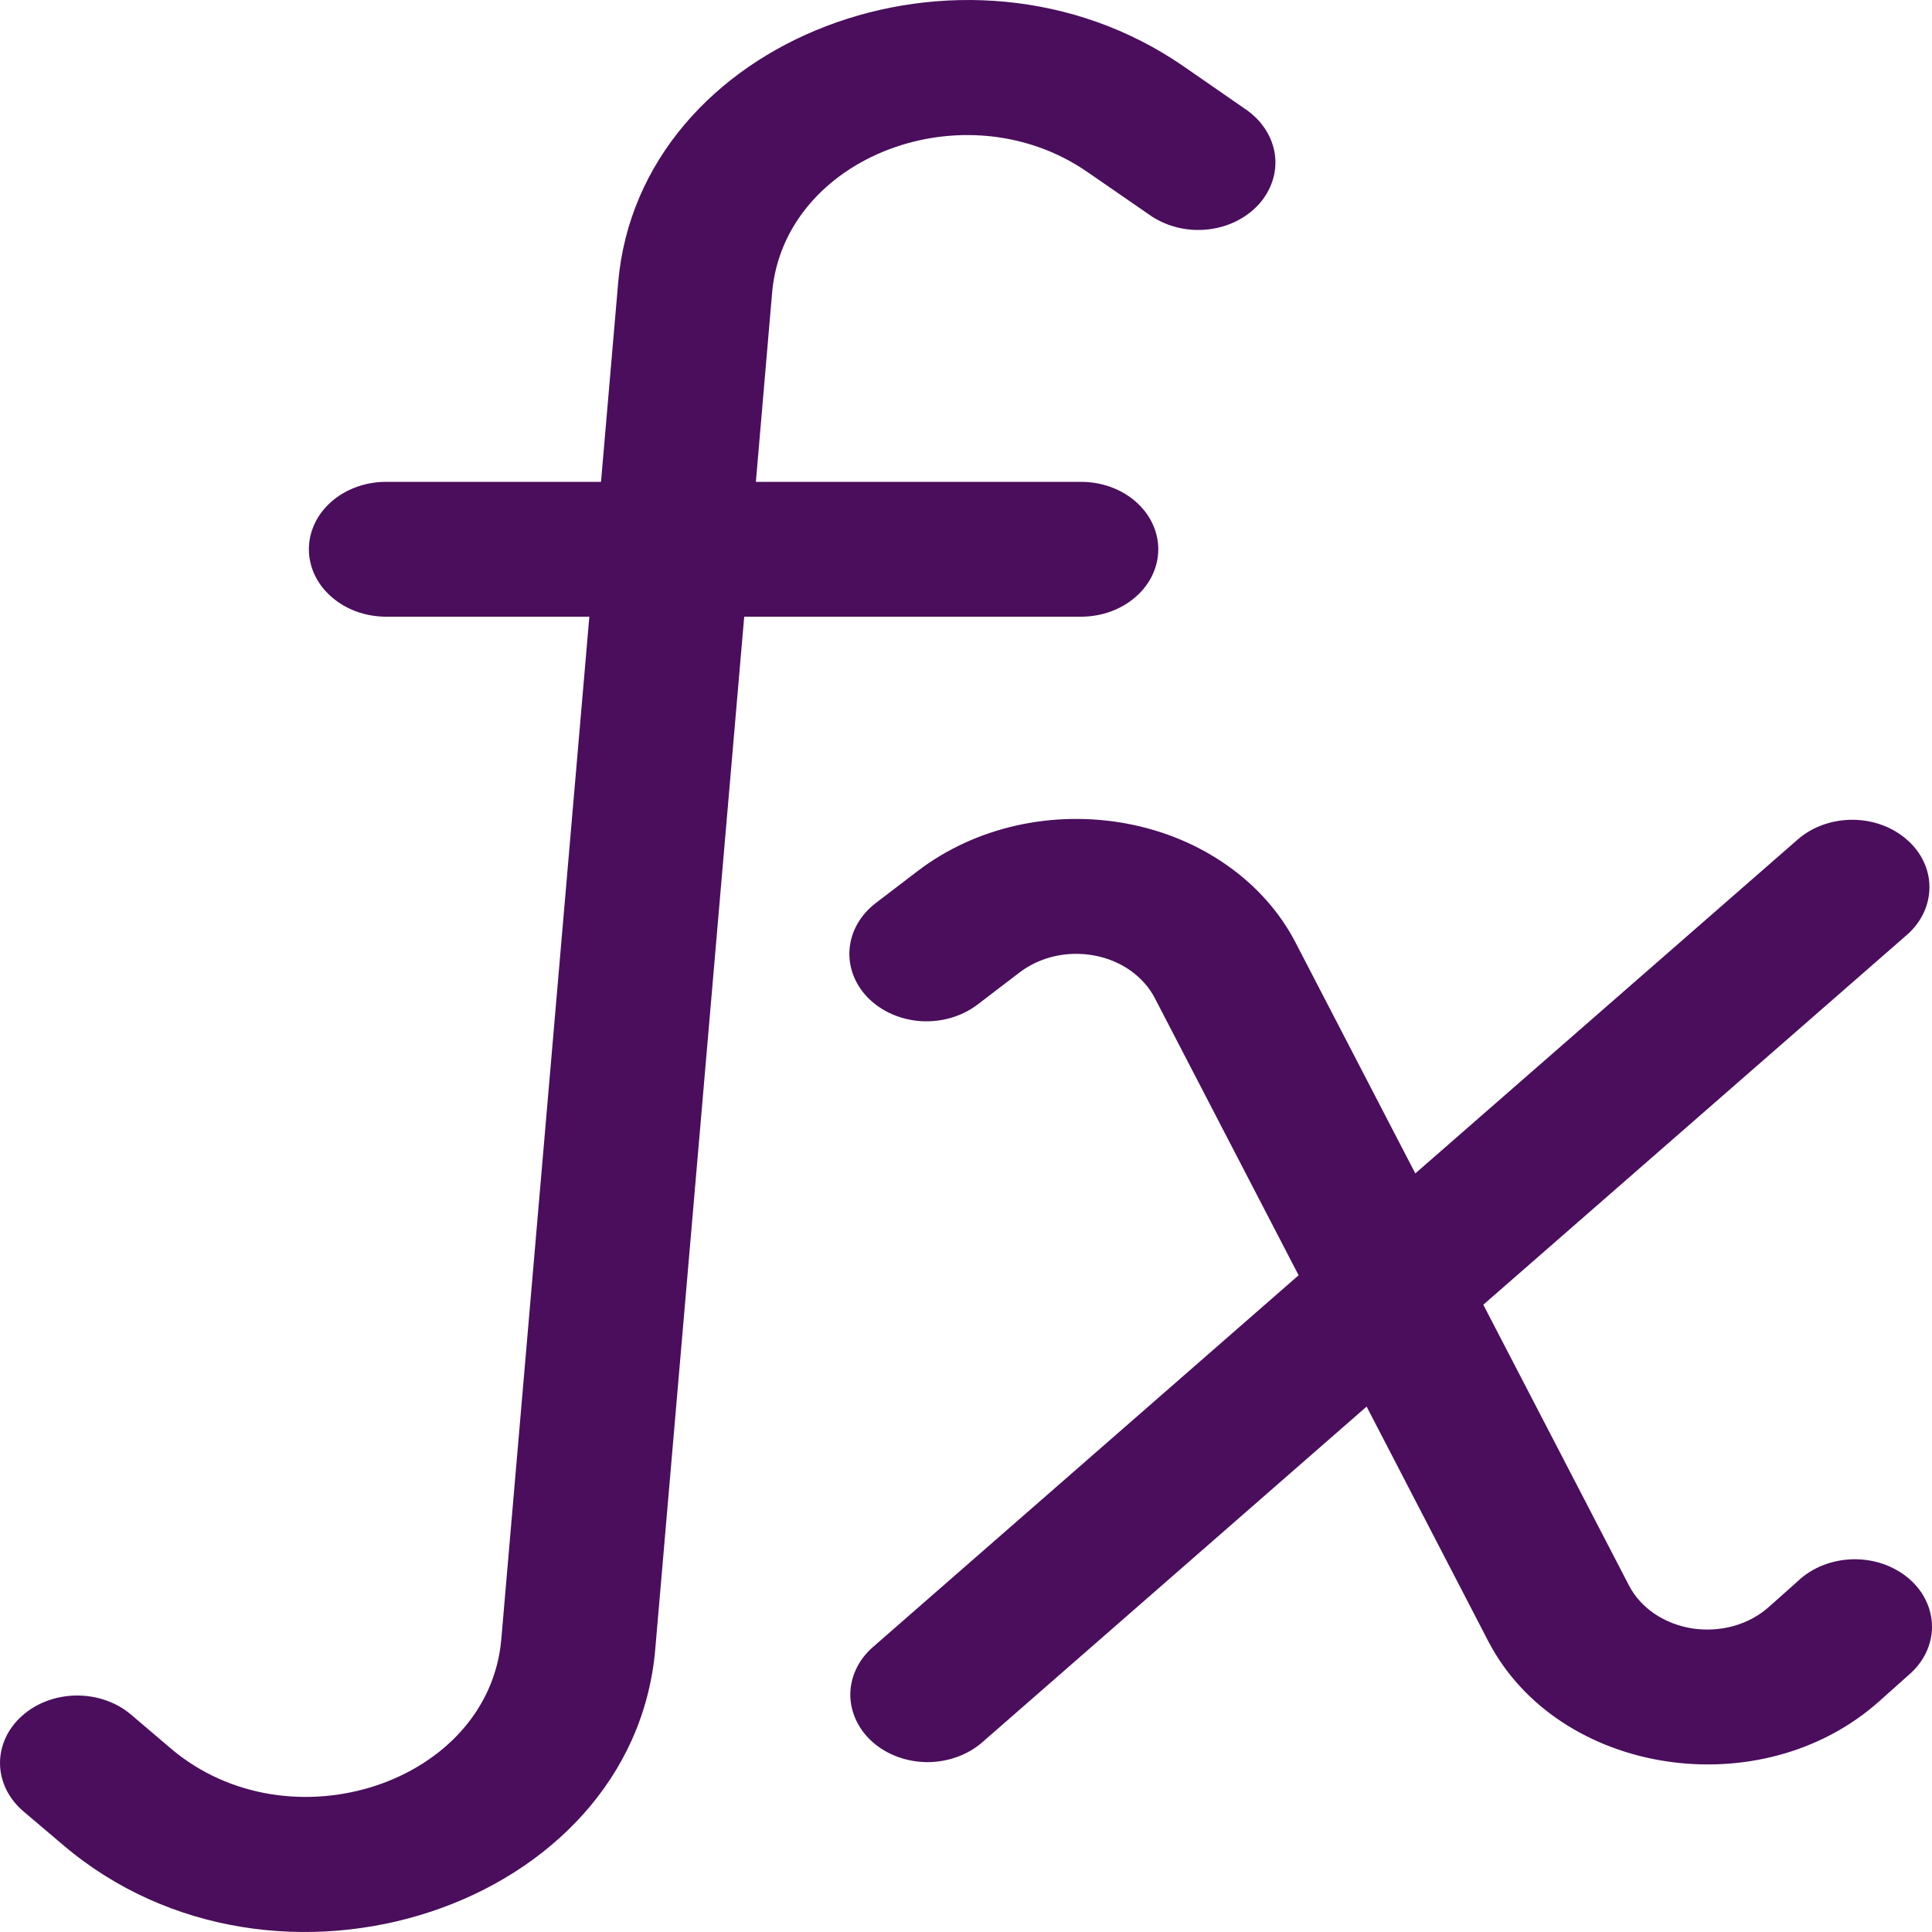
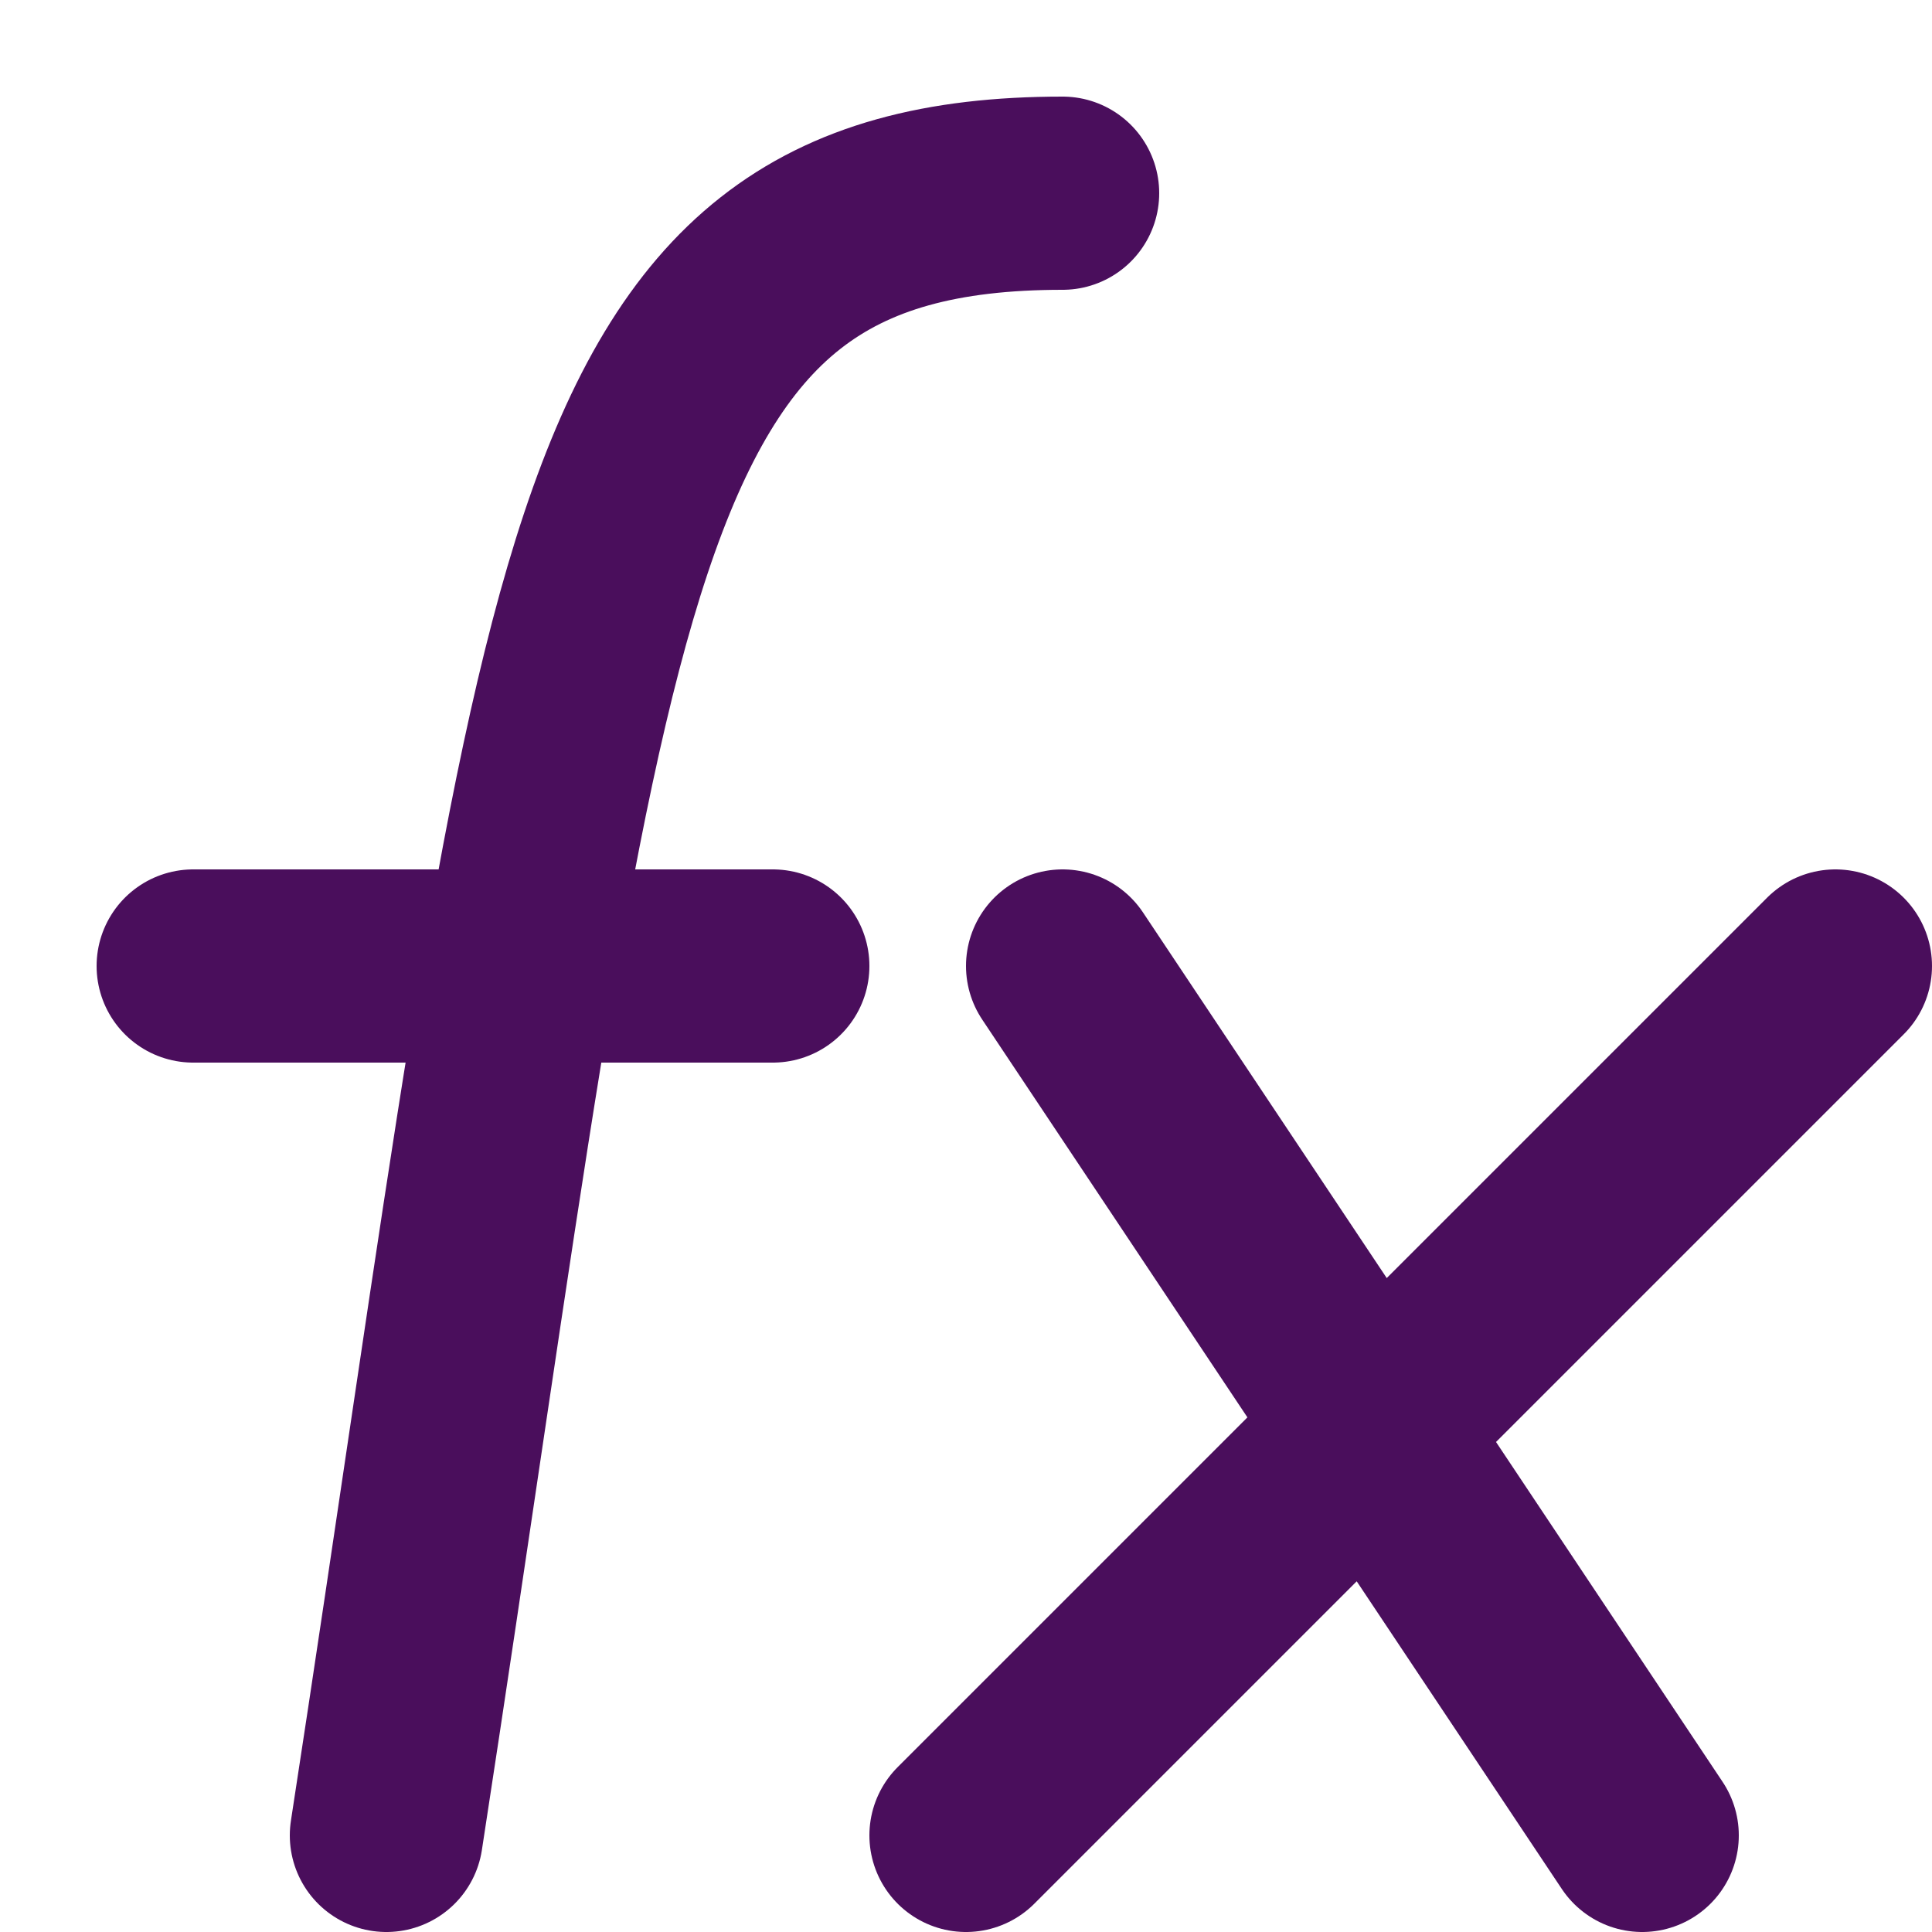
- <svg xmlns="http://www.w3.org/2000/svg" width="25" height="25" viewBox="0 0 25 25" fill="none">
-   <path d="M14.073 2.227C12.488 1.13 10.143 2.028 9.991 3.788L9.781 6.235H13.989C14.254 6.235 14.508 6.327 14.695 6.49C14.883 6.654 14.988 6.876 14.988 7.107C14.988 7.339 14.883 7.561 14.695 7.724C14.508 7.888 14.254 7.98 13.989 7.98H9.63L8.479 21.341C8.191 24.685 3.565 26.213 0.816 23.874L0.302 23.438C0.112 23.276 0.004 23.055 8.55822e-05 22.824C-0.003 22.593 0.099 22.369 0.284 22.204C0.469 22.038 0.721 21.943 0.986 21.94C1.251 21.937 1.507 22.026 1.697 22.188L2.209 22.624C3.744 23.929 6.326 23.076 6.487 21.21L7.626 7.98H4.996C4.731 7.98 4.477 7.888 4.29 7.724C4.102 7.561 3.997 7.339 3.997 7.107C3.997 6.876 4.102 6.654 4.29 6.49C4.477 6.327 4.731 6.235 4.996 6.235H7.777L7.999 3.658C8.27 0.502 12.472 -1.106 15.315 0.858L16.108 1.407C16.214 1.478 16.303 1.566 16.369 1.666C16.436 1.767 16.479 1.878 16.496 1.993C16.513 2.108 16.503 2.225 16.467 2.337C16.431 2.449 16.37 2.554 16.288 2.645C16.205 2.736 16.102 2.812 15.986 2.868C15.869 2.924 15.741 2.959 15.608 2.971C15.476 2.983 15.342 2.972 15.215 2.938C15.088 2.904 14.969 2.849 14.867 2.775L14.073 2.227ZM13.194 12.583C13.325 12.483 13.481 12.411 13.649 12.373C13.818 12.335 13.994 12.333 14.164 12.365C14.334 12.397 14.493 12.463 14.628 12.559C14.763 12.655 14.871 12.776 14.943 12.915L16.804 16.502L11.284 21.323C11.102 21.487 11.001 21.708 11.003 21.937C11.006 22.165 11.111 22.384 11.296 22.546C11.481 22.708 11.732 22.799 11.994 22.802C12.256 22.803 12.508 22.715 12.697 22.557L17.684 18.201L19.257 21.235C20.161 22.977 22.789 23.381 24.32 22.012L24.695 21.677C24.791 21.596 24.867 21.499 24.92 21.392C24.972 21.284 25 21.169 25 21.052C25 20.935 24.974 20.82 24.922 20.712C24.871 20.604 24.795 20.507 24.699 20.425C24.603 20.344 24.49 20.28 24.366 20.237C24.241 20.194 24.108 20.174 23.974 20.177C23.841 20.18 23.709 20.207 23.587 20.255C23.466 20.303 23.356 20.372 23.266 20.458L22.89 20.793C22.763 20.907 22.607 20.991 22.434 21.04C22.262 21.088 22.078 21.099 21.899 21.072C21.721 21.044 21.553 20.979 21.409 20.882C21.266 20.785 21.152 20.658 21.078 20.514L19.194 16.883L24.687 12.087C24.869 11.922 24.969 11.702 24.967 11.473C24.965 11.244 24.86 11.025 24.674 10.864C24.489 10.702 24.239 10.61 23.977 10.608C23.715 10.606 23.462 10.694 23.274 10.853L18.314 15.184L16.763 12.194C16.563 11.808 16.262 11.468 15.884 11.201C15.507 10.934 15.063 10.749 14.589 10.659C14.114 10.569 13.622 10.577 13.152 10.682C12.681 10.788 12.246 10.989 11.88 11.267L11.333 11.685C11.133 11.838 11.011 12.053 10.993 12.284C10.975 12.515 11.063 12.742 11.237 12.917C11.412 13.091 11.658 13.198 11.923 13.214C12.187 13.229 12.448 13.152 12.648 13L13.195 12.582L13.194 12.583Z" fill="#4A0E5C" />
+ <svg xmlns="http://www.w3.org/2000/svg" viewBox="0 0 10 10" fill="none">
+   <path d="M5.5 1C3 1 3 3 2 9.5M1 5H4M5.5 5L7.1 7.4M7.1 7.4L8.5 9.5M7.1 7.4L9.5 5M7.1 7.4L5 9.5" stroke="#4A0E5C" stroke-linecap="round" />
</svg>
